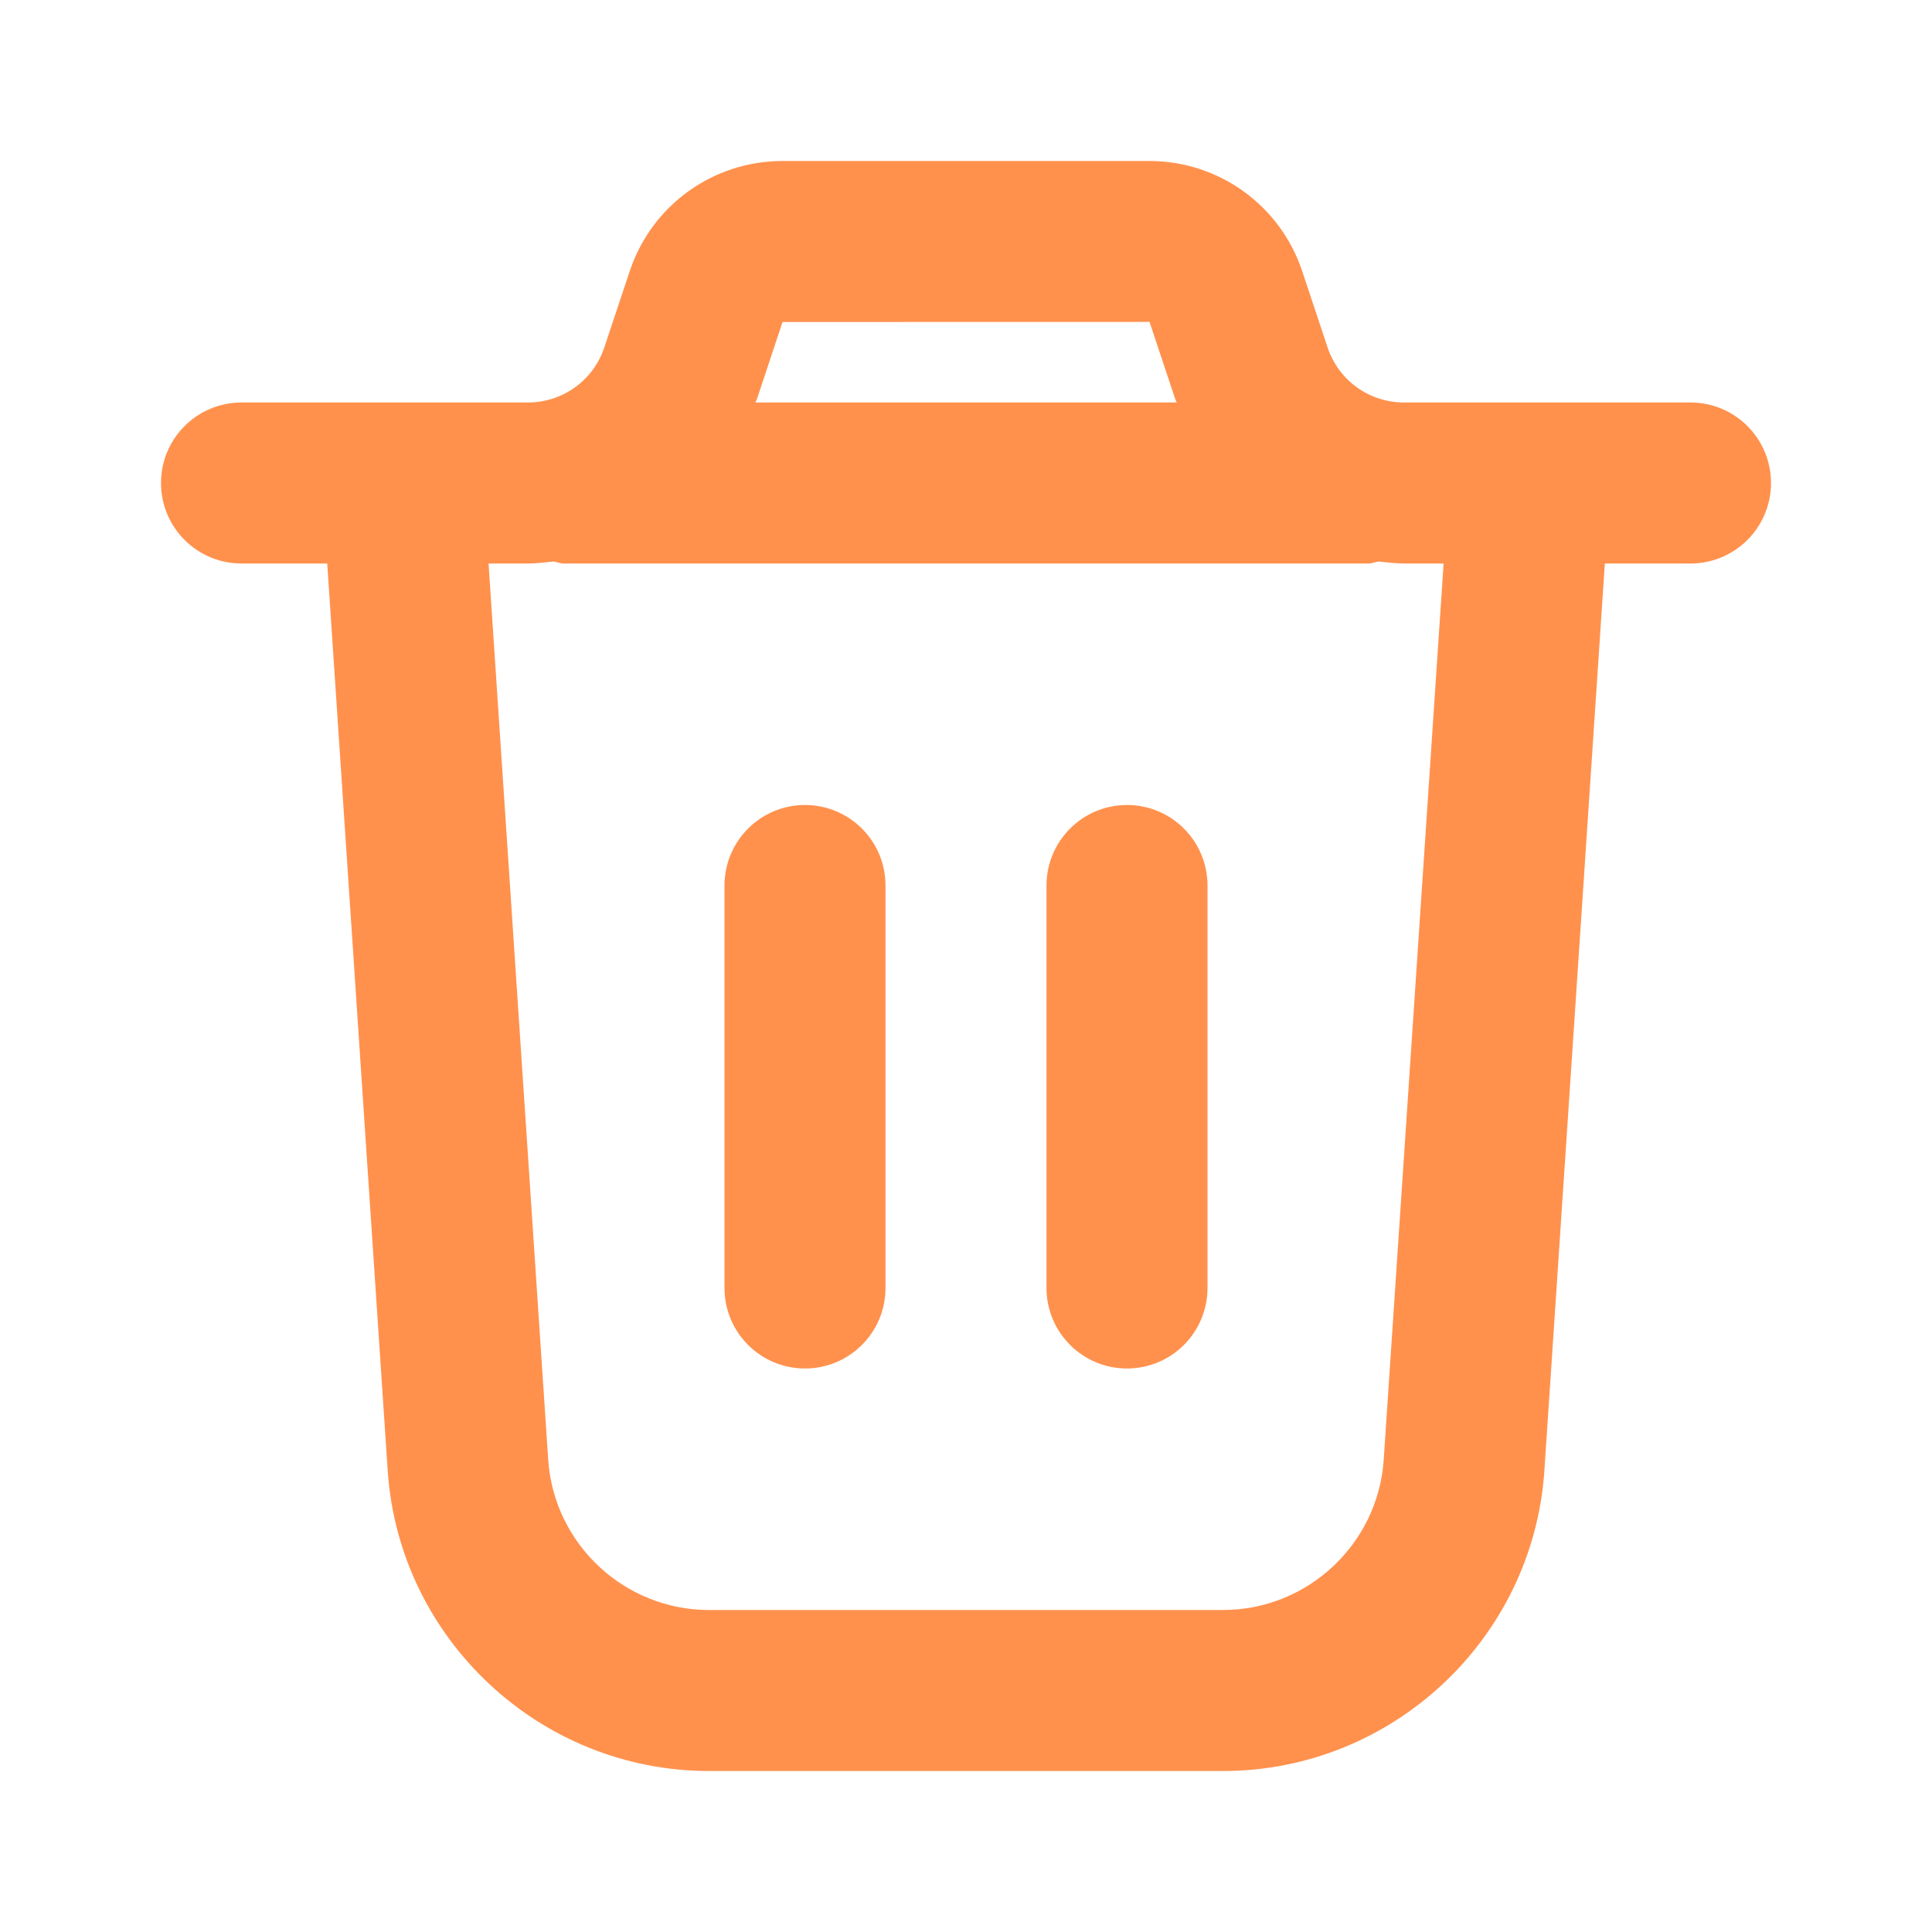
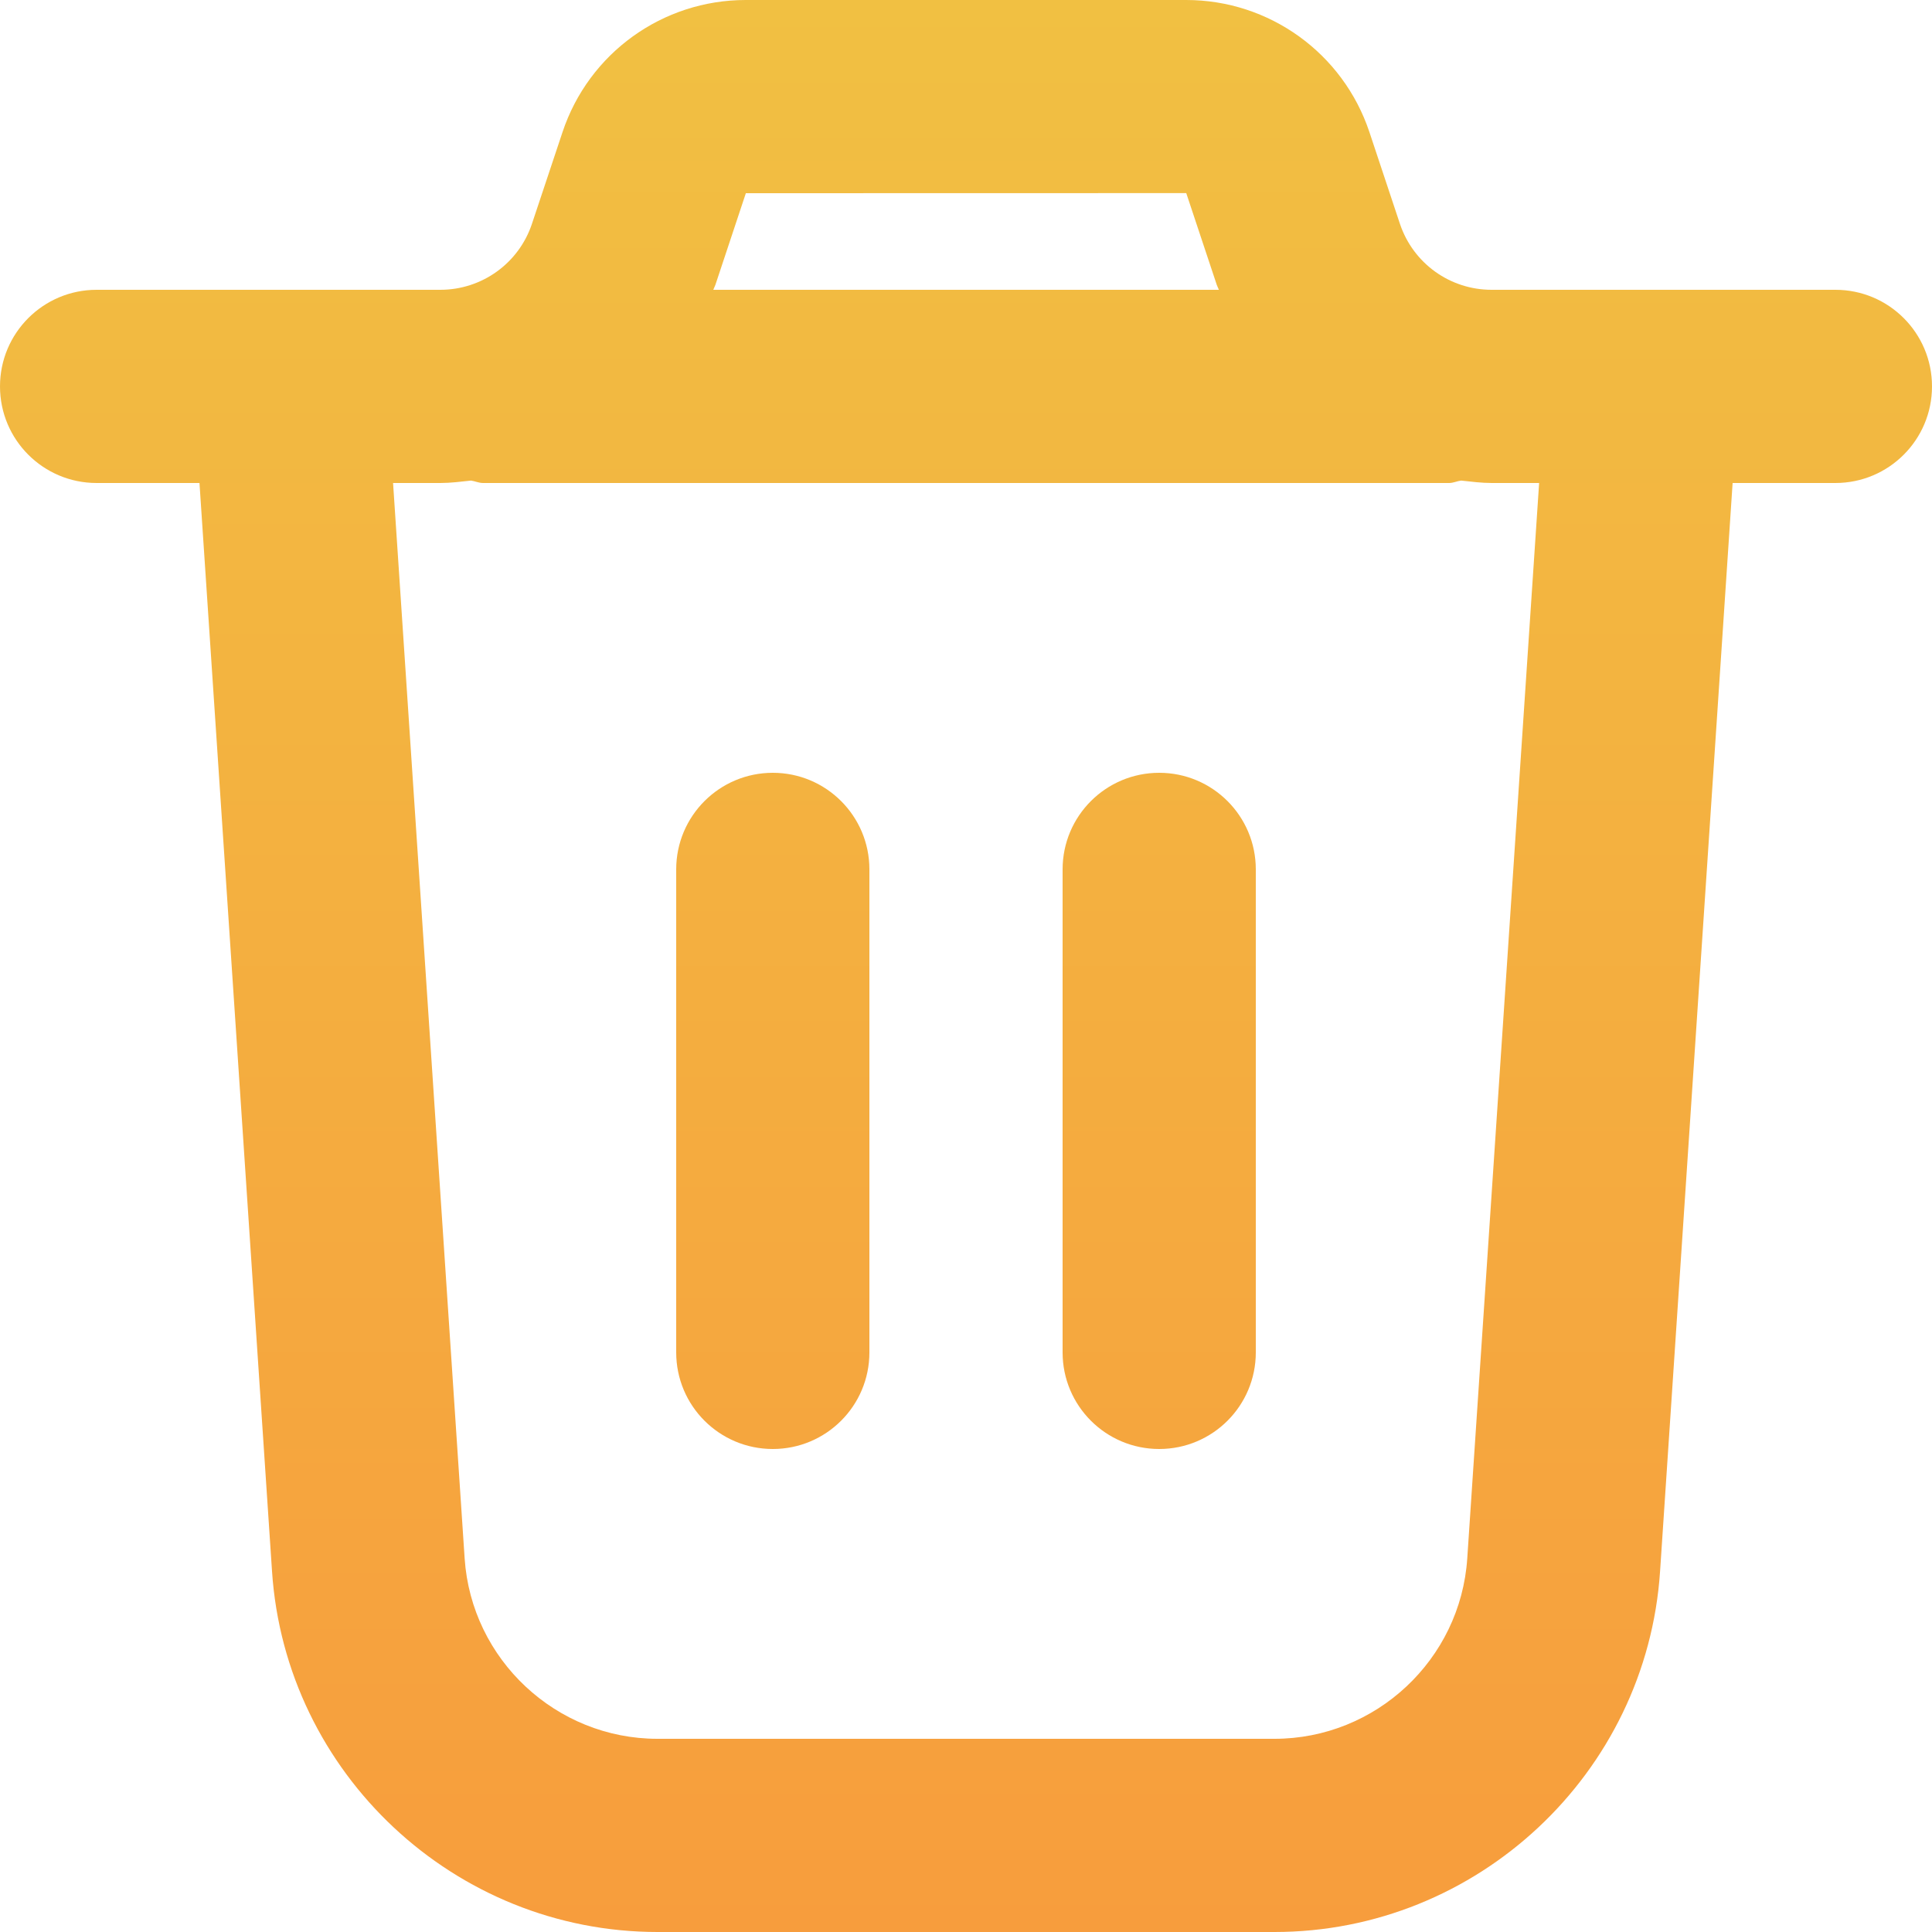
- <svg xmlns="http://www.w3.org/2000/svg" width="24" height="24" viewBox="0 0 24 24" fill="none">
-   <path d="M21 5H17.441C17.01 5 16.629 4.726 16.492 4.317L16.176 3.367C15.903 2.55 15.14 2 14.279 2H9.72C8.858 2 8.095 2.55 7.823 3.368L7.507 4.316C7.371 4.725 6.989 5 6.558 5H3C2.448 5 2 5.447 2 6C2 6.553 2.448 7 3 7H4.065L4.816 18.266C4.955 20.36 6.708 22 8.807 22H15.194C17.293 22 19.046 20.359 19.185 18.266L19.936 7H21C21.552 7 22 6.553 22 6C22 5.447 21.552 5 21 5ZM9.721 4L14.28 3.999L14.596 4.949C14.602 4.967 14.611 4.982 14.618 5H9.384C9.39 4.982 9.4 4.966 9.406 4.948L9.721 4ZM17.189 18.133C17.119 19.18 16.243 20 15.193 20H8.806C7.757 20 6.88 19.18 6.81 18.133L6.069 7H6.559C6.666 7 6.771 6.986 6.876 6.975C6.919 6.981 6.956 7 7.001 7H17.001C17.045 7 17.083 6.98 17.126 6.975C17.231 6.986 17.335 7 17.443 7H17.933L17.189 18.133ZM15 11V16C15 16.553 14.552 17 14 17C13.448 17 13 16.553 13 16V11C13 10.447 13.448 10 14 10C14.552 10 15 10.447 15 11ZM11 11V16C11 16.553 10.552 17 10 17C9.448 17 9 16.553 9 16V11C9 10.447 9.448 10 10 10C10.552 10 11 10.447 11 11Z" fill="#FF914D" />
+ <svg xmlns="http://www.w3.org/2000/svg" width="20" height="20" viewBox="0 0 20 20" fill="none">
+   <path d="M19 3H15.441C15.01 3 14.629 2.726 14.492 2.317L14.176 1.367C13.903 0.55 13.14 0 12.279 0H7.72C6.858 0 6.095 0.55 5.823 1.368L5.507 2.316C5.371 2.725 4.989 3 4.558 3H1C0.448 3 0 3.447 0 4C0 4.553 0.448 5 1 5H2.065L2.816 16.266C2.955 18.36 4.708 20 6.807 20H13.194C15.293 20 17.046 18.359 17.185 16.266L17.936 5H19C19.552 5 20 4.553 20 4C20 3.447 19.552 3 19 3ZM7.721 2L12.28 1.999L12.596 2.949C12.602 2.967 12.611 2.982 12.618 3H7.384C7.39 2.982 7.4 2.966 7.406 2.948L7.721 2ZM15.189 16.133C15.119 17.18 14.243 18 13.193 18H6.806C5.757 18 4.88 17.18 4.81 16.133L4.069 5H4.559C4.666 5 4.771 4.986 4.876 4.975C4.919 4.981 4.956 5 5.001 5H15.001C15.045 5 15.083 4.98 15.126 4.975C15.231 4.986 15.335 5 15.443 5H15.933L15.189 16.133ZM13 9V14C13 14.553 12.552 15 12 15C11.448 15 11 14.553 11 14V9C11 8.447 11.448 8 12 8C12.552 8 13 8.447 13 9ZM9 9V14C9 14.553 8.552 15 8 15C7.448 15 7 14.553 7 14V9C7 8.447 7.448 8 8 8C8.552 8 9 8.447 9 9Z" fill="url(#paint0_linear_107_298)" />
+   <defs>
+     <linearGradient id="paint0_linear_107_298" x1="10" y1="0" x2="10" y2="20" gradientUnits="userSpaceOnUse">
+       <stop stop-color="#F1C042" />
+       <stop offset="1" stop-color="#F79D3D" />
+     </linearGradient>
+   </defs>
</svg>
